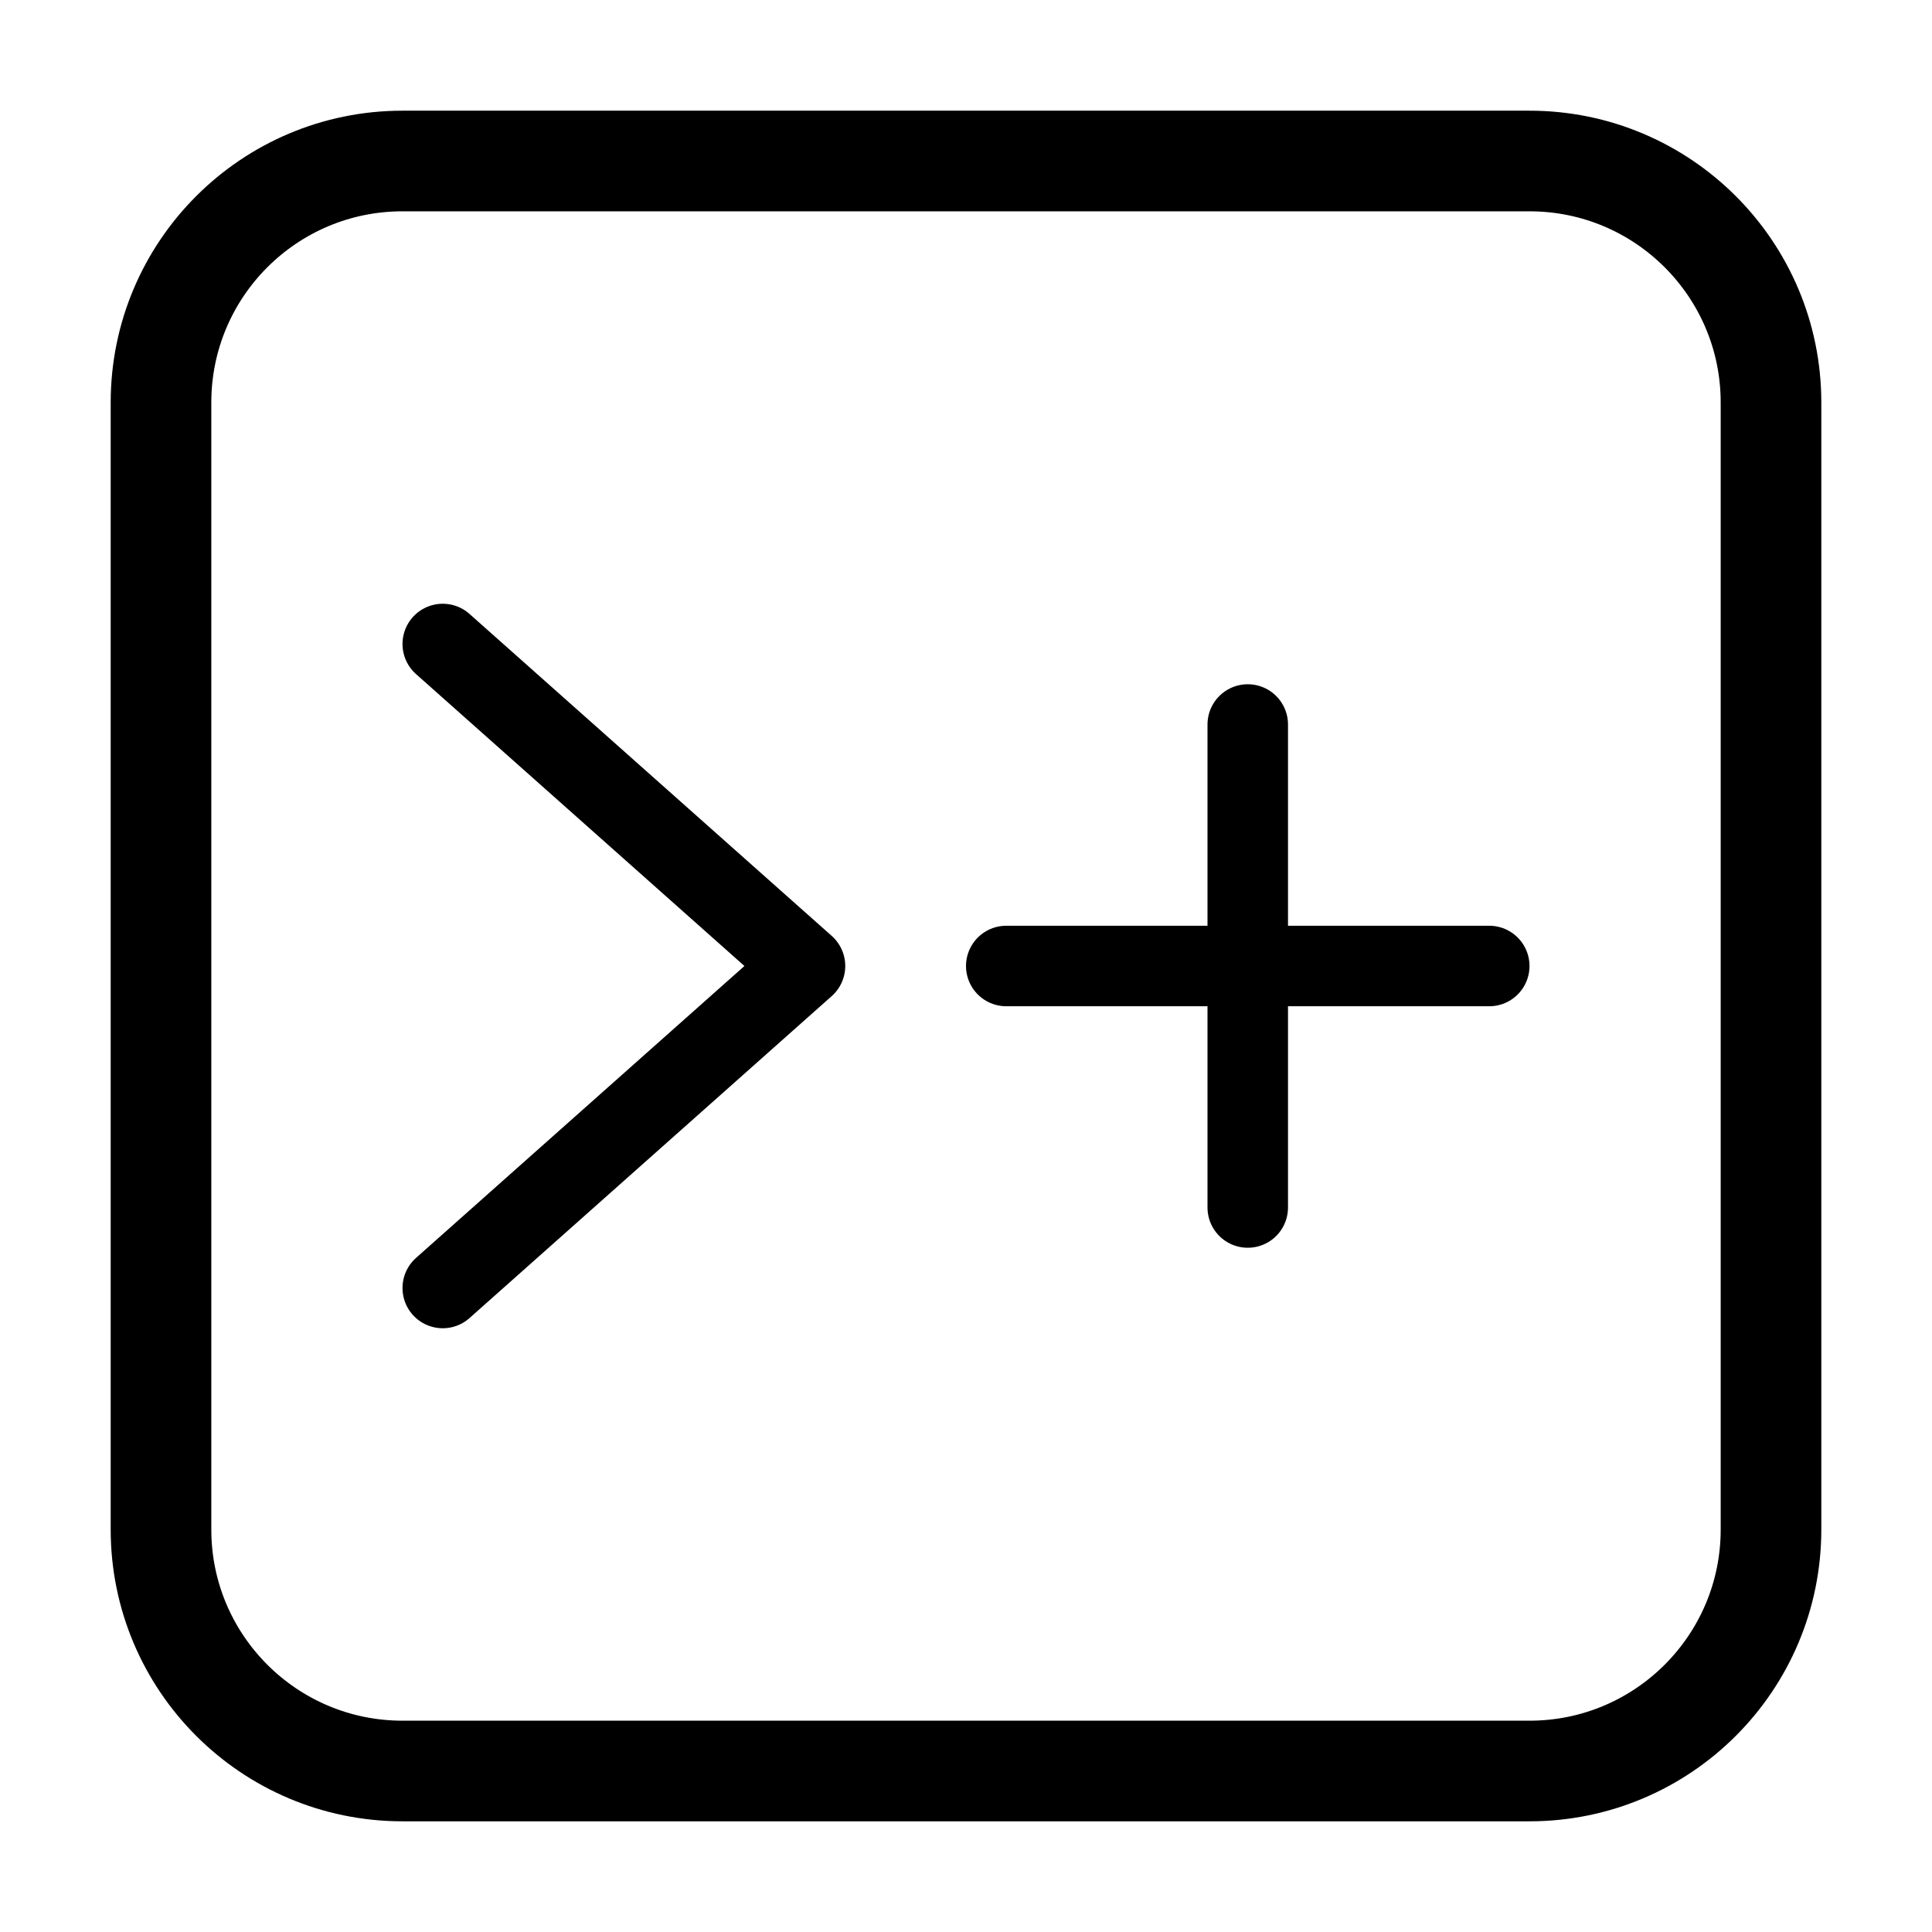
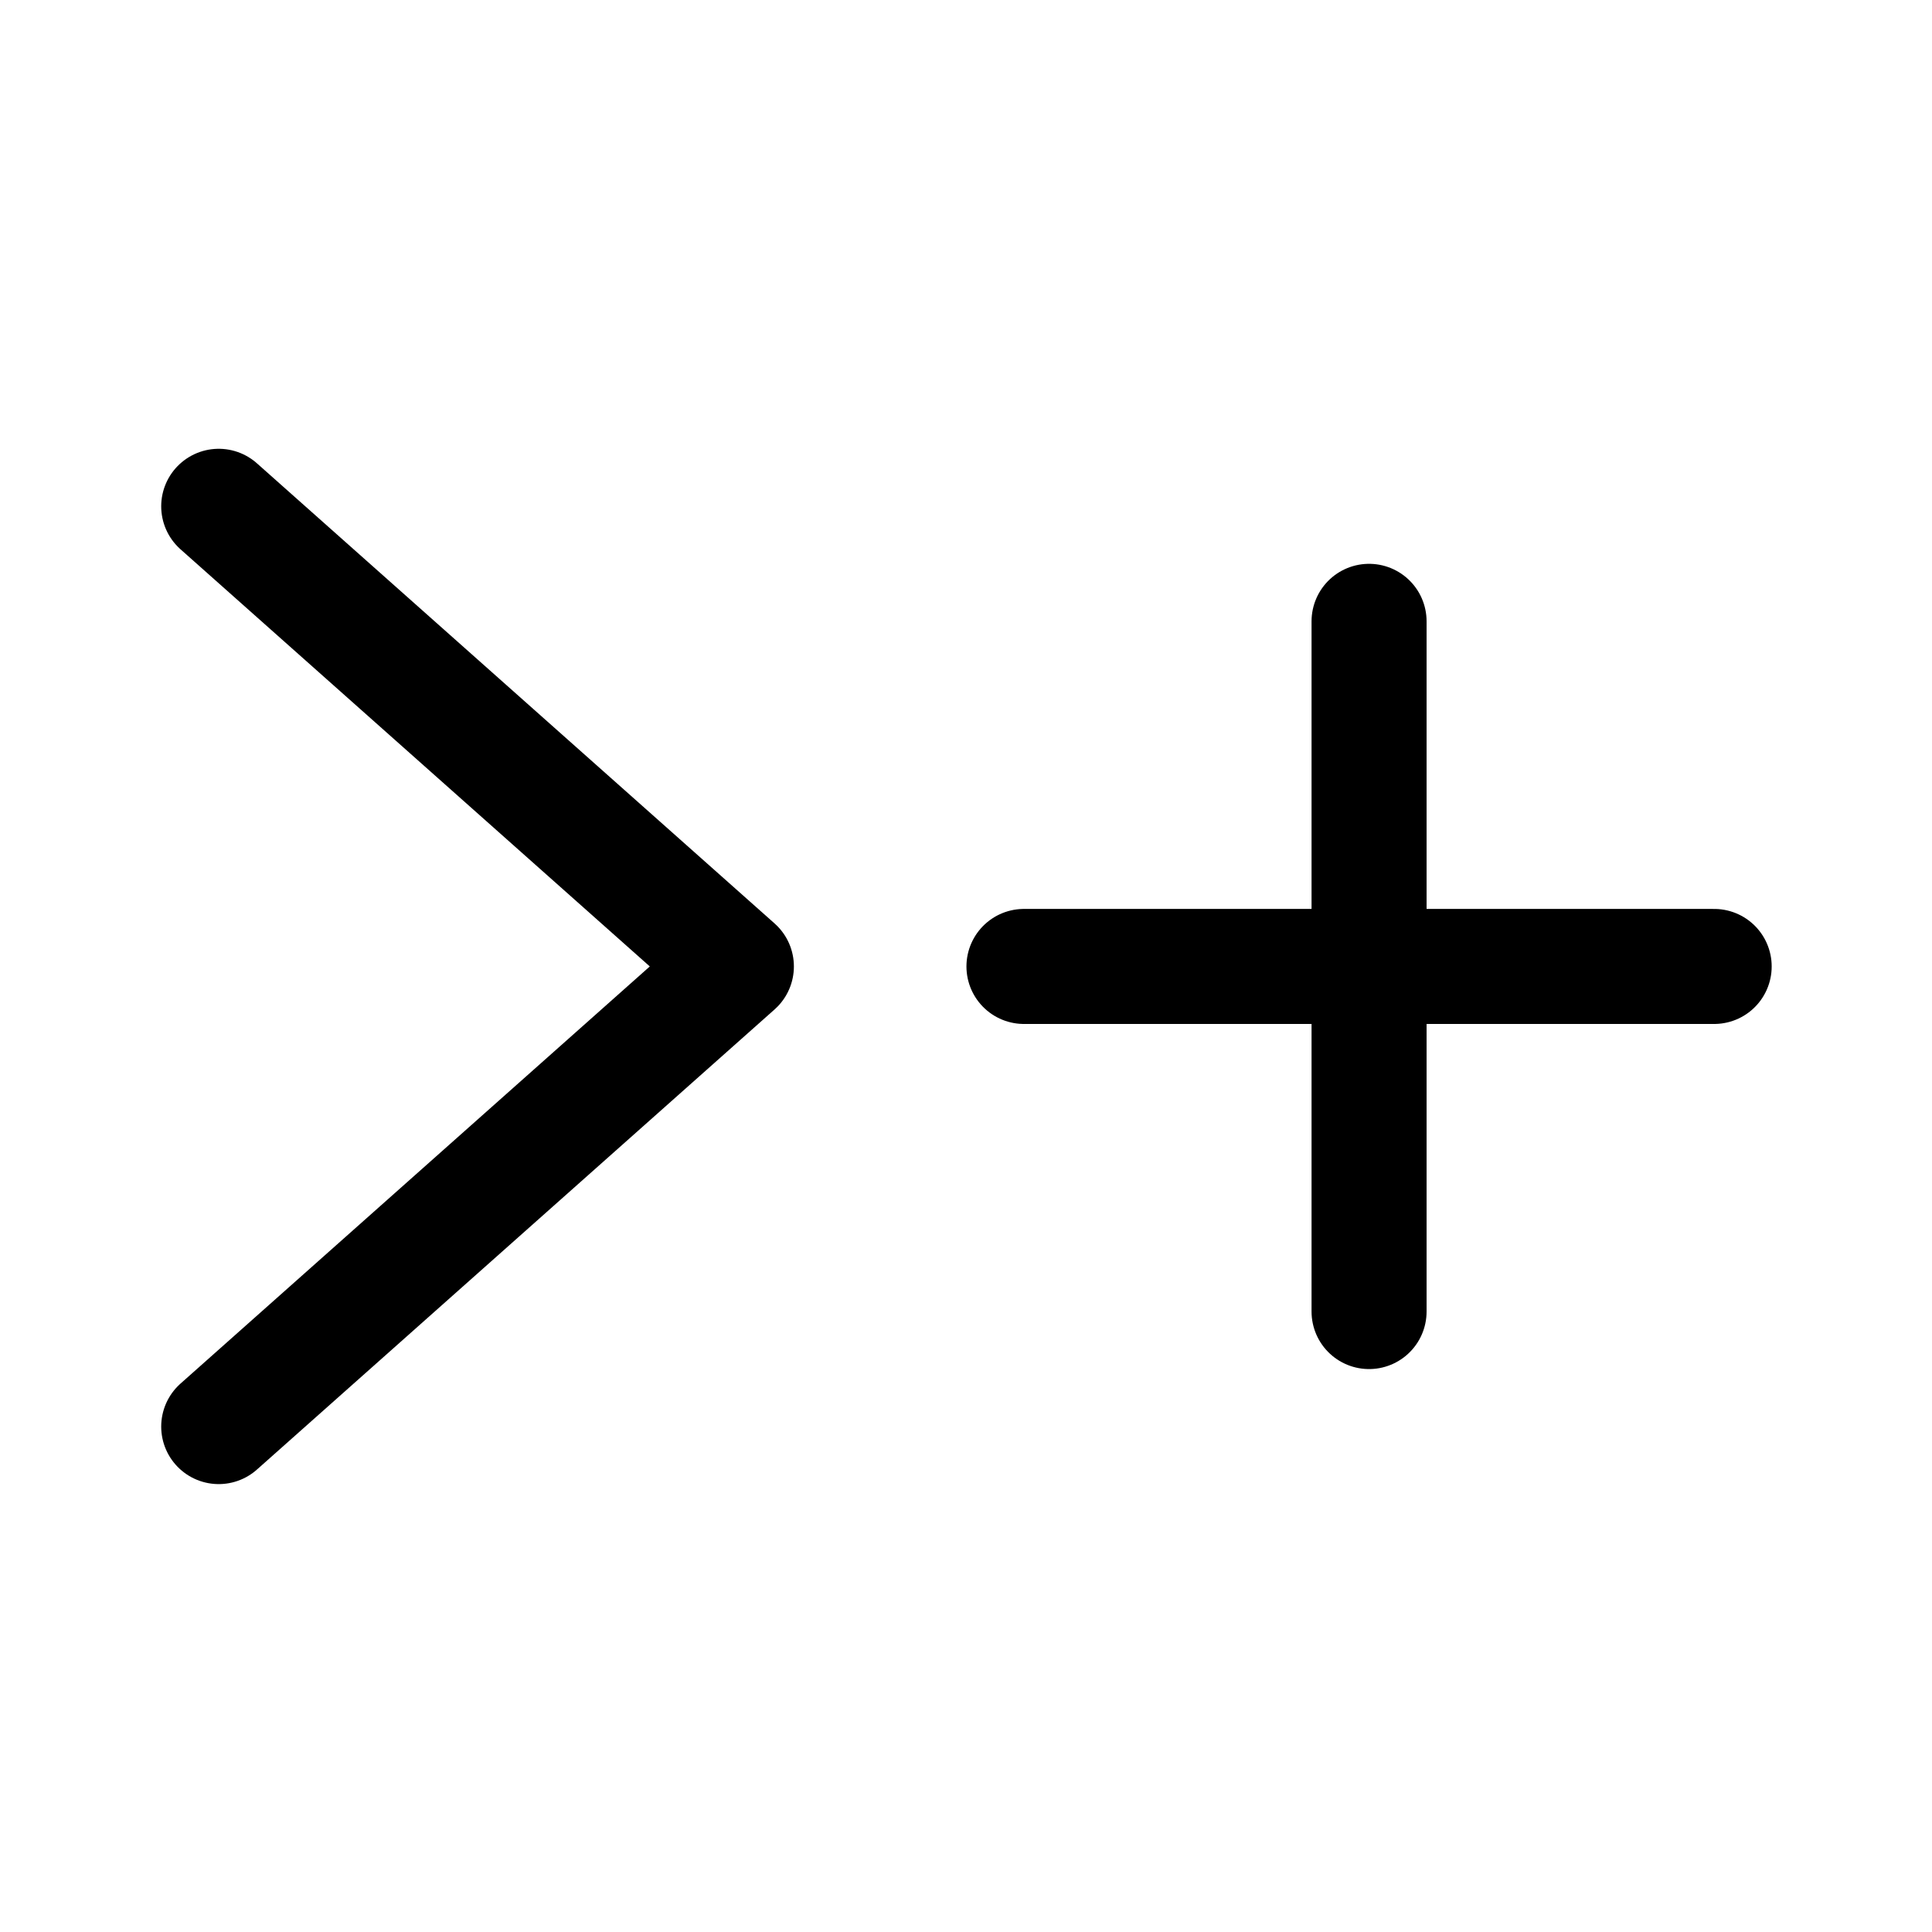
<svg xmlns="http://www.w3.org/2000/svg" width="24" height="24" viewBox="0 0 96 96">
-   <g fill="none" stroke="#000000" stroke-width="4" stroke-linecap="round" stroke-linejoin="round">
-     <rect x="8" y="8" width="80" height="80" rx="12" stroke-width="5" />
-     <path d="M22 32L40 48L22 64" />
-     <path d="M50 48H74M62 36V60" />
+   <g transform="translate(-20.57 -20.57) scale(1.429)" data-fit="1">
+     <g fill="none" stroke="#000000" stroke-width="4" stroke-linecap="round" stroke-linejoin="round">
+       <path d="M22 32L40 48L22 64" />
+       <path d="M50 48H74M62 36V60" />
+     </g>
  </g>
</svg>
